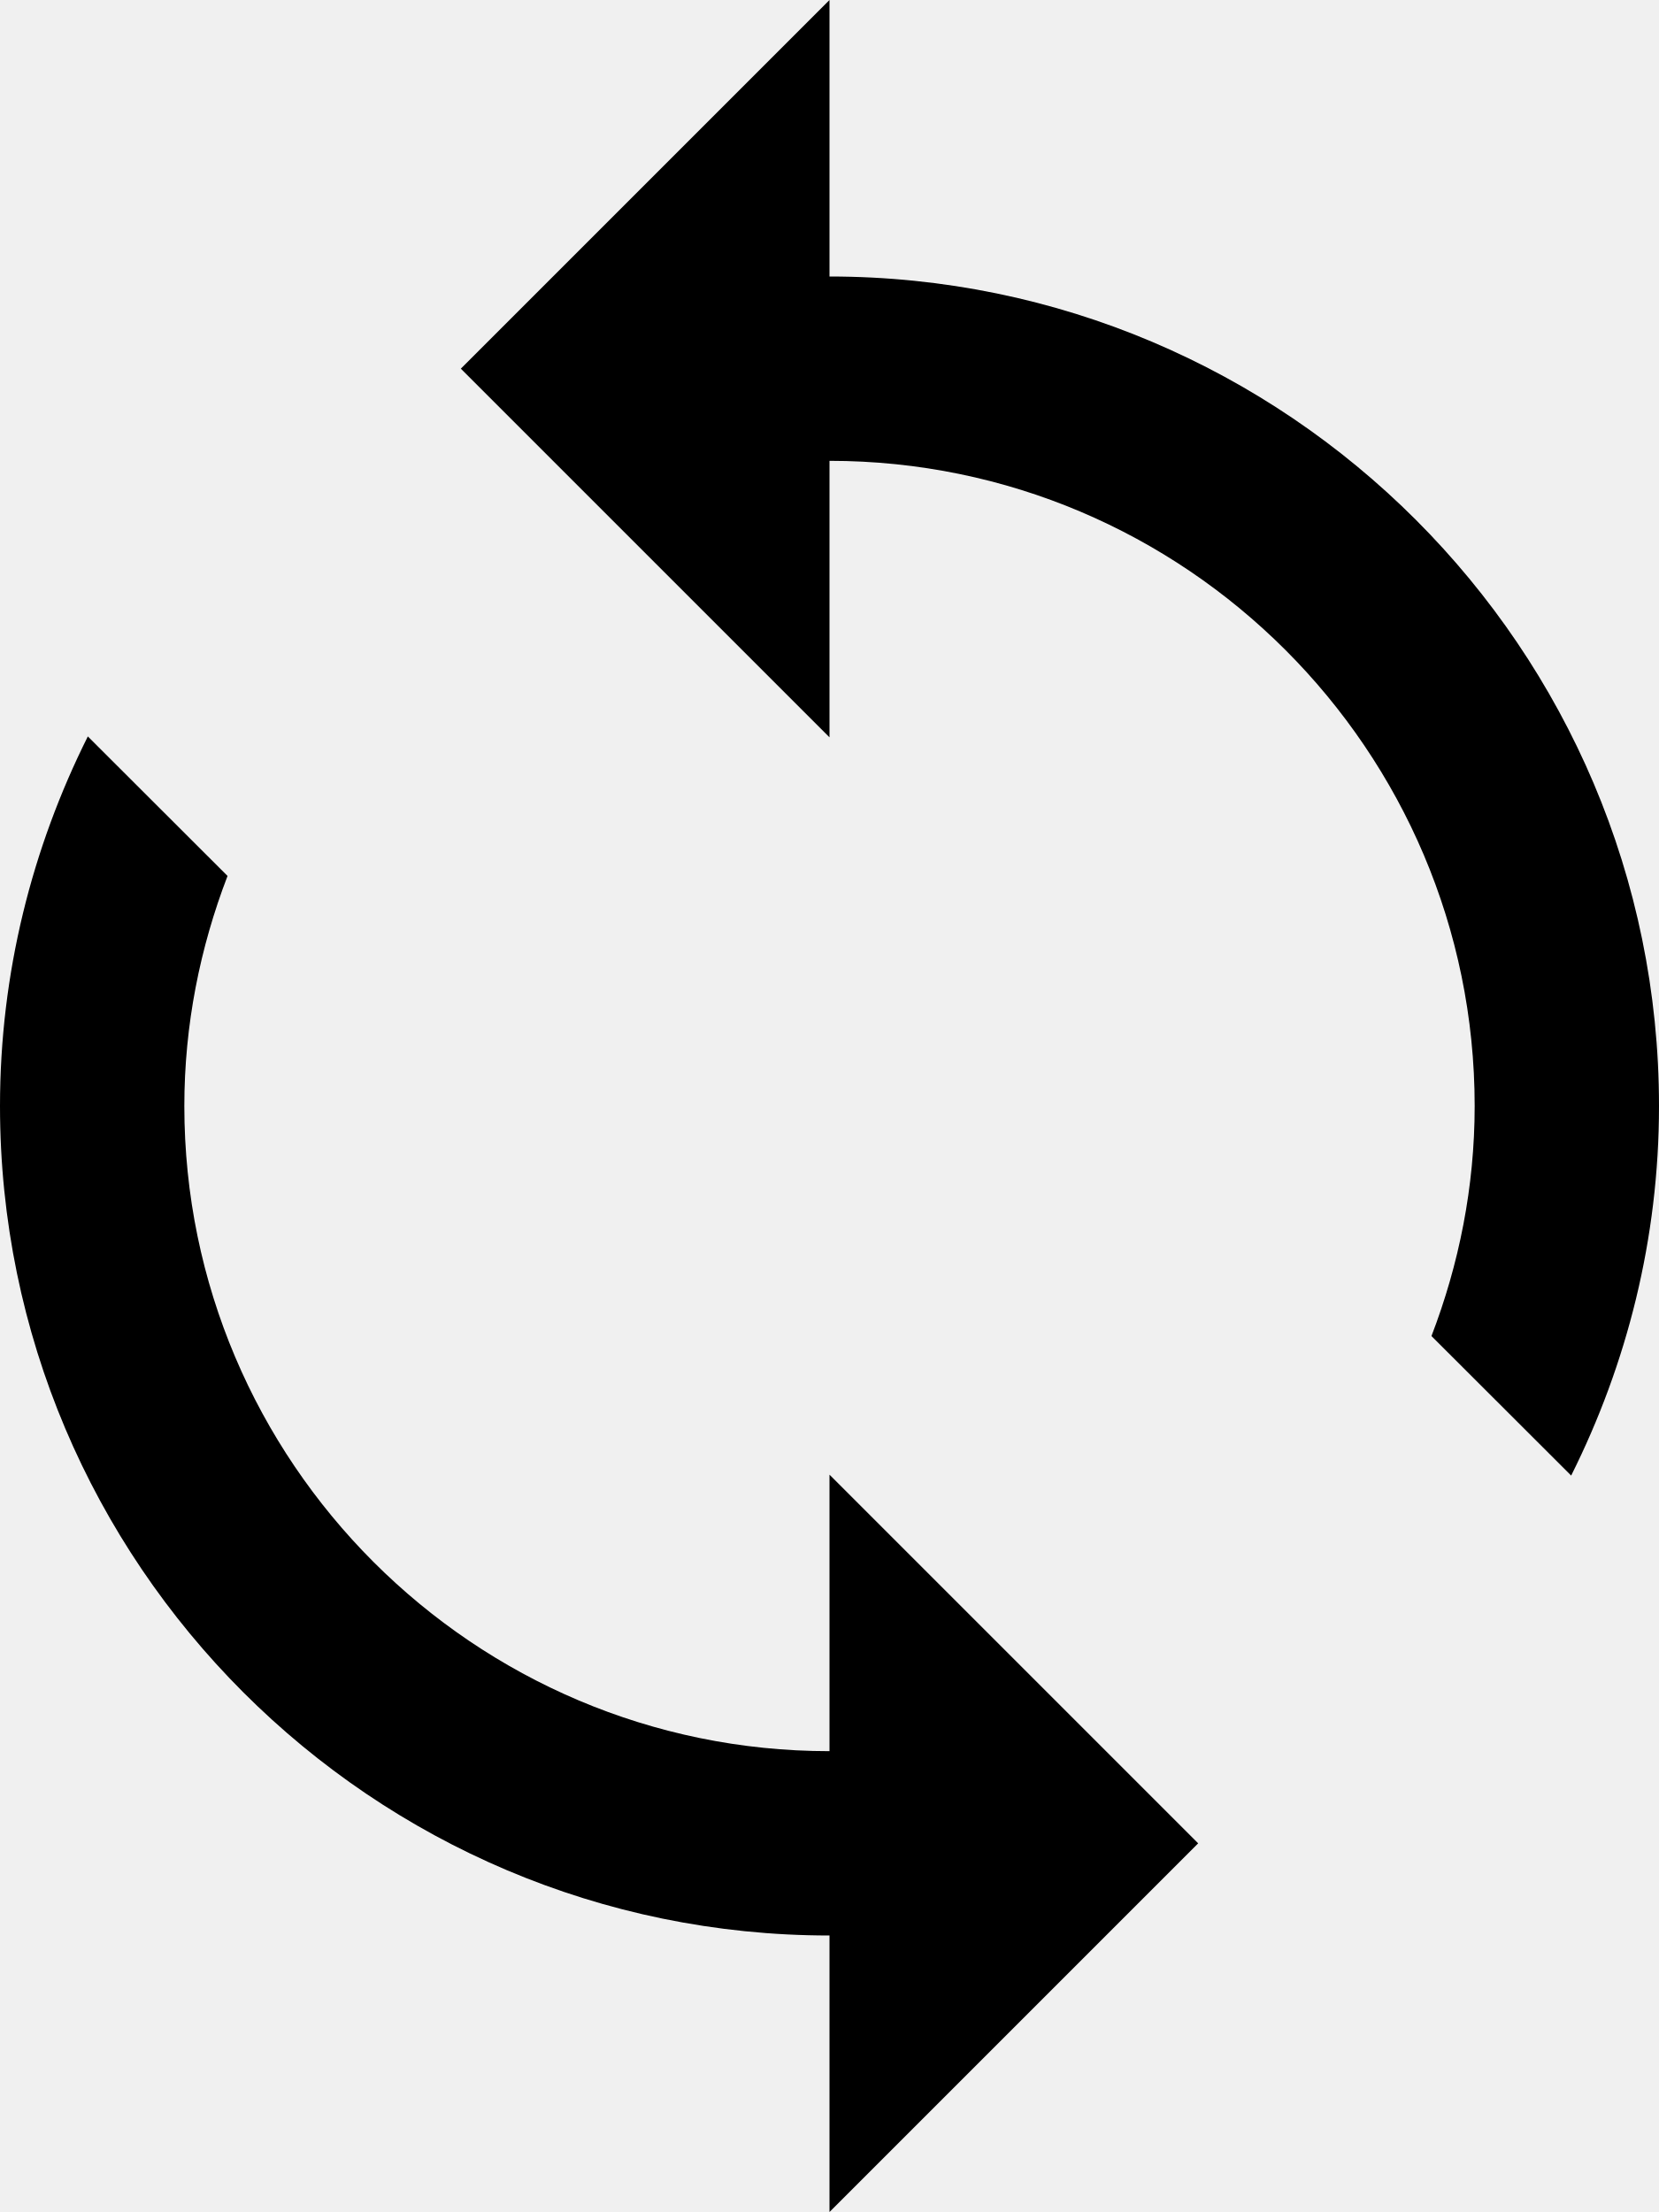
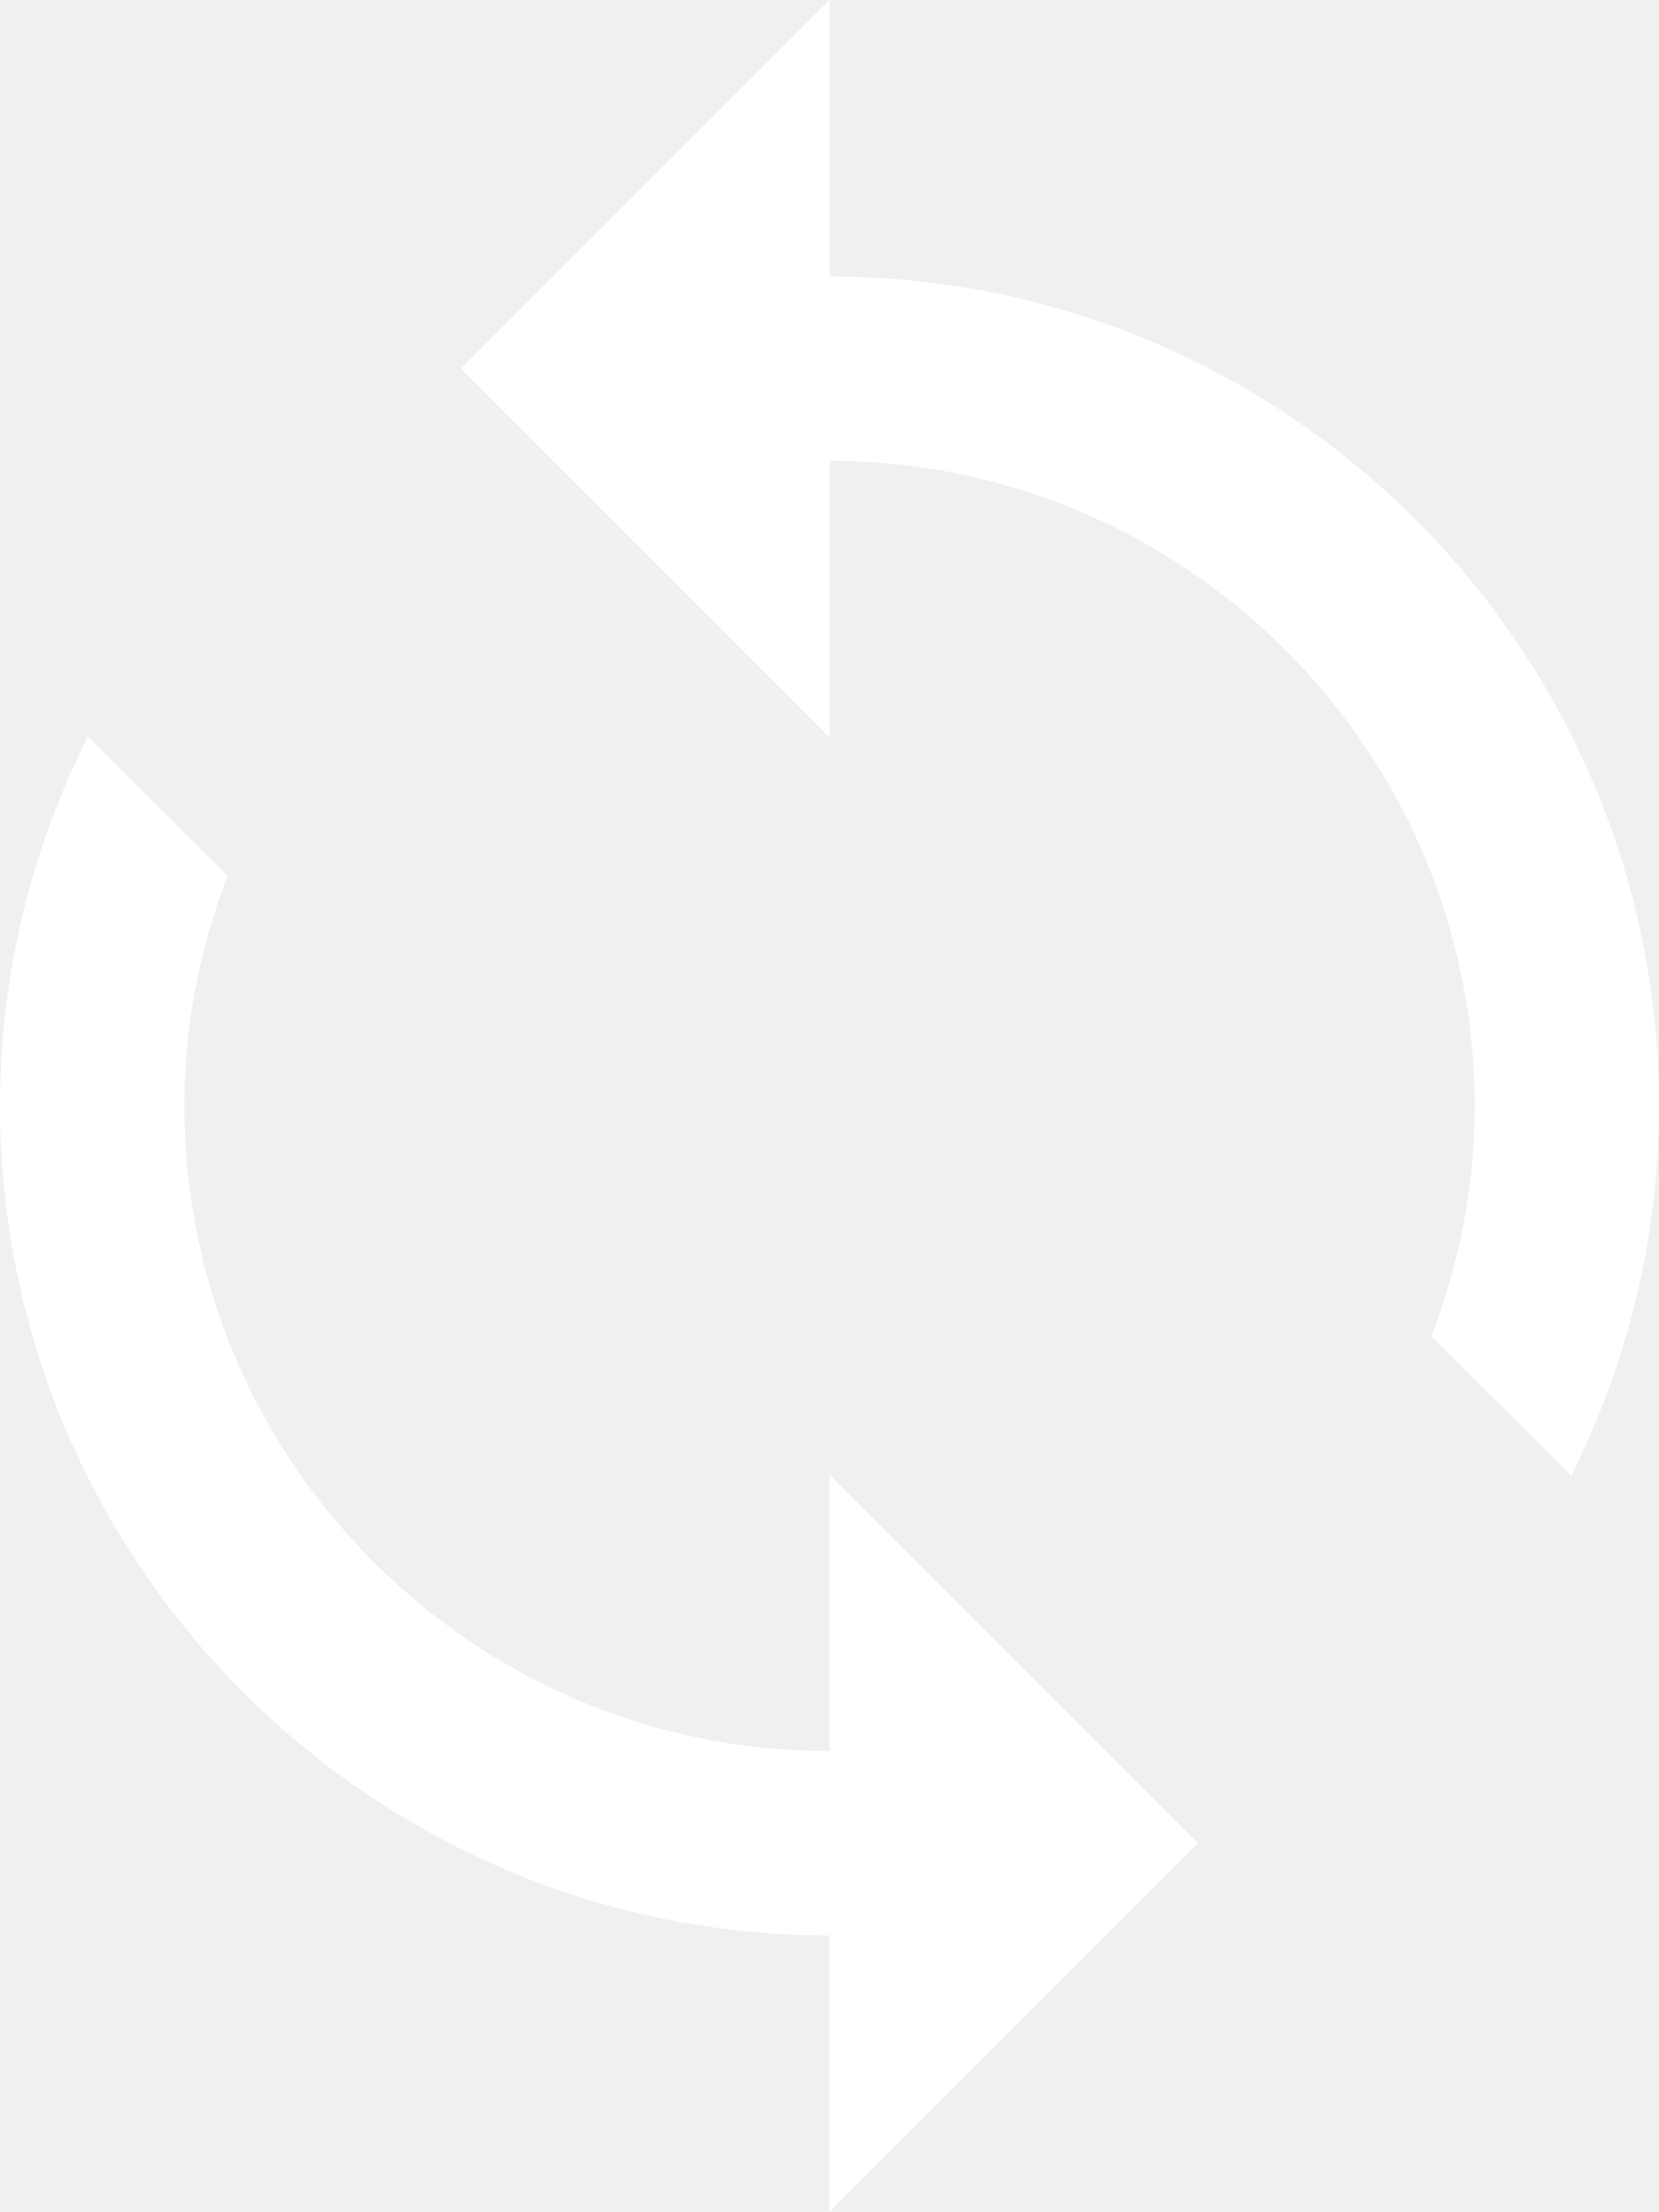
<svg xmlns="http://www.w3.org/2000/svg" width="72" height="96" viewBox="0 0 72 96" fill="none">
-   <path d="M36 0L20 16L36 32V20C51.436 20 64 32.56 64 48C64 51.52 63.317 54.88 62.125 57.984L68.188 64.039C70.608 59.203 72 53.768 72 48C72 28.152 55.852 12 36 12V0ZM3.812 31.961C1.393 36.797 0 42.232 0 48C0 67.848 16.148 84 36 84V96L52 80L36 64V76C20.564 76 8 63.44 8 48C8 44.48 8.683 41.12 9.875 38.016L3.812 31.961Z" fill="black" />
+   <path d="M36 0L20 16L36 32V20C51.436 20 64 32.56 64 48C64 51.52 63.317 54.88 62.125 57.984L68.188 64.039C70.608 59.203 72 53.768 72 48C72 28.152 55.852 12 36 12V0ZM3.812 31.961C1.393 36.797 0 42.232 0 48C0 67.848 16.148 84 36 84V96L52 80L36 64V76C20.564 76 8 63.44 8 48C8 44.48 8.683 41.12 9.875 38.016L3.812 31.961Z" fill="white" />
</svg>
